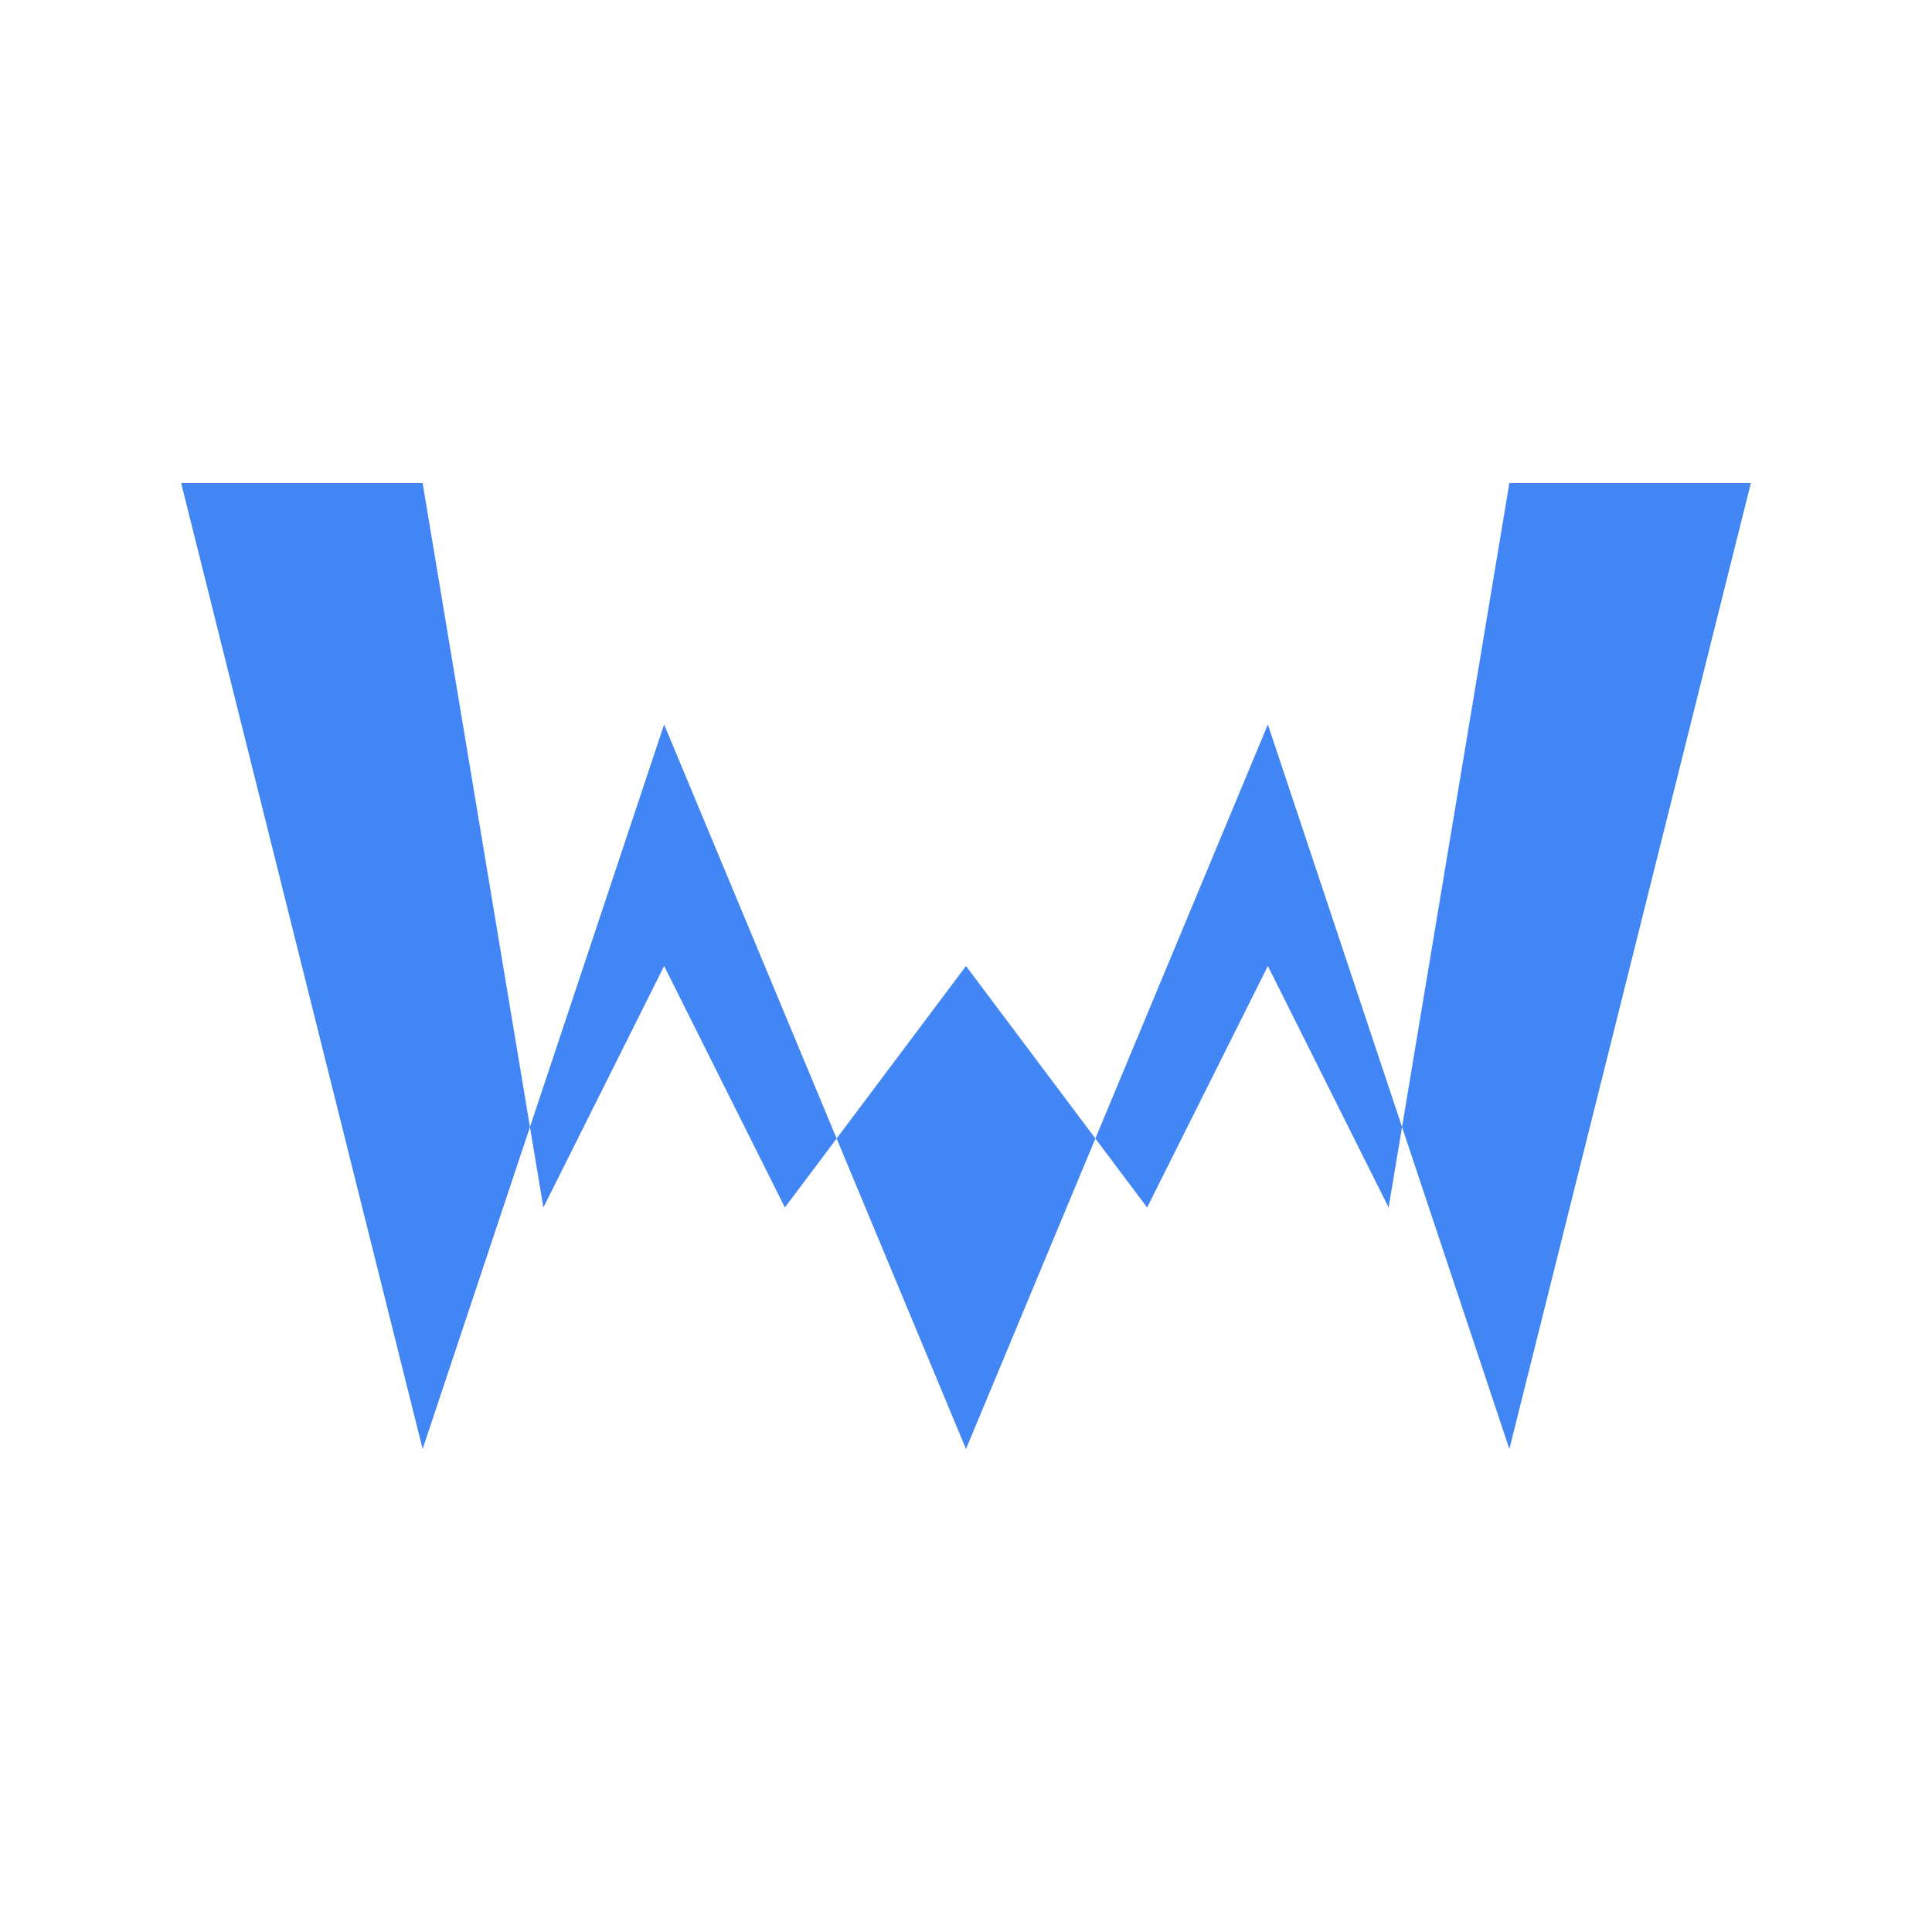
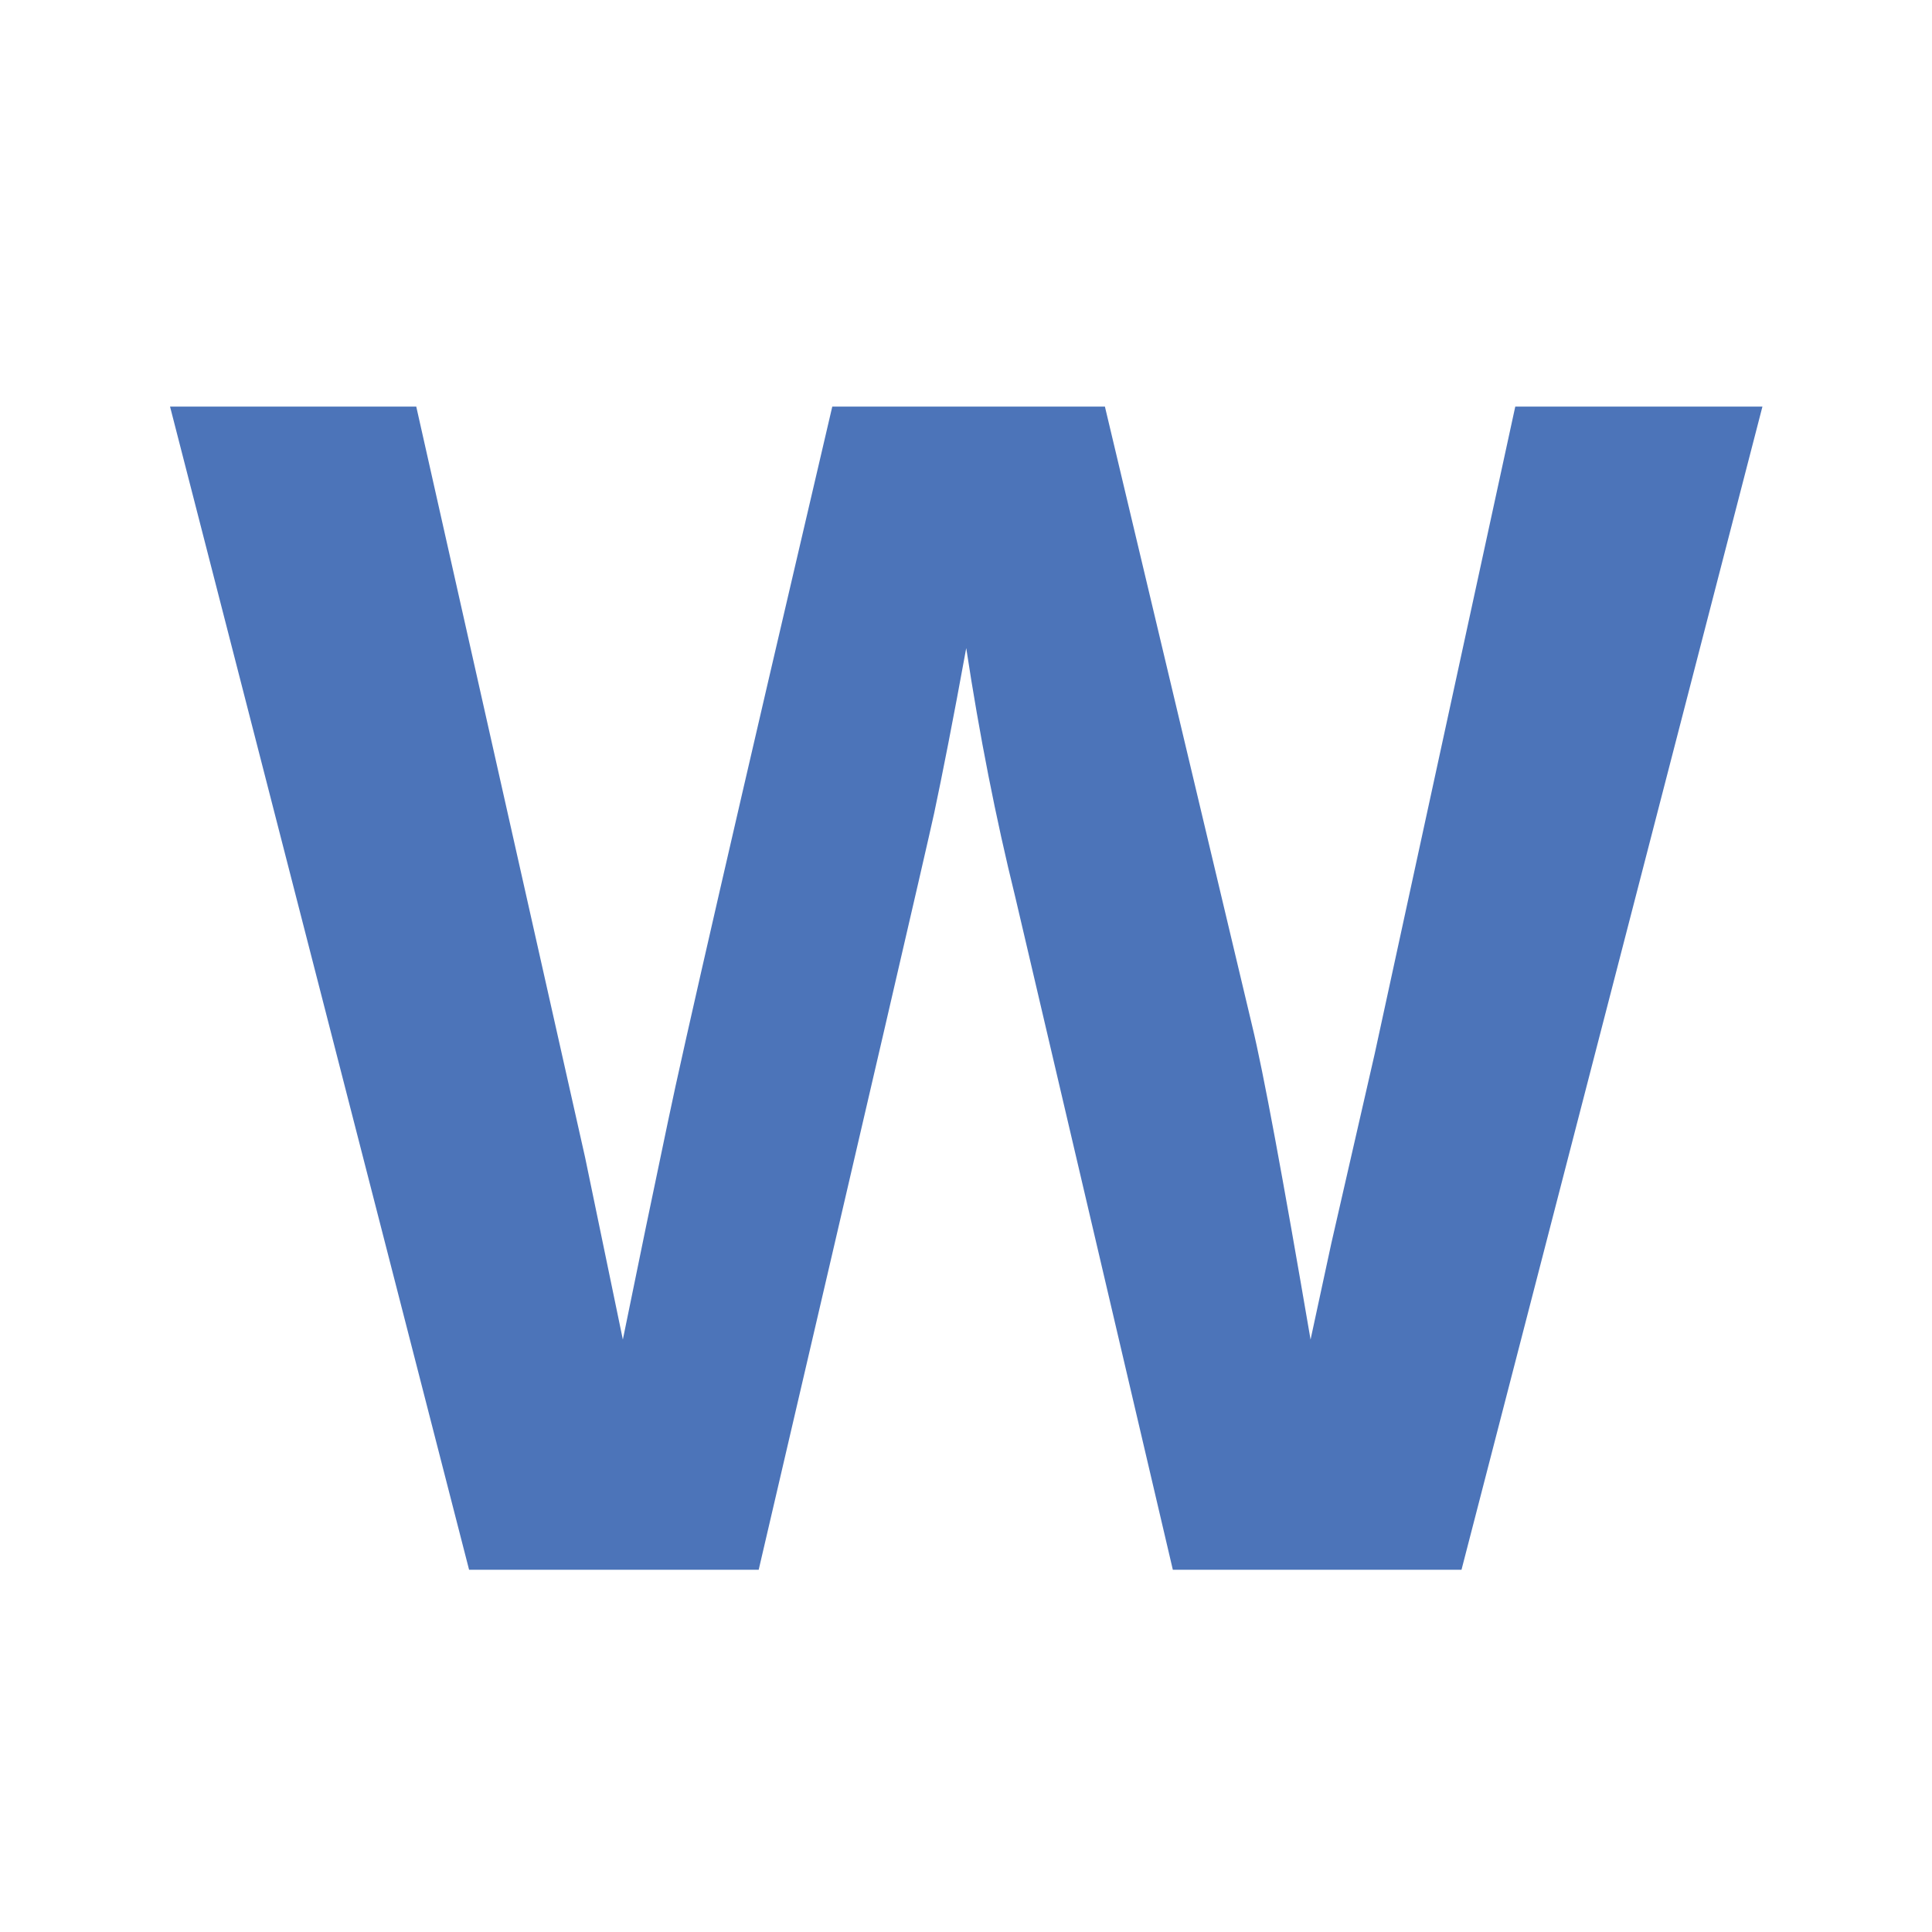
<svg xmlns="http://www.w3.org/2000/svg" width="32" height="32" viewBox="0 0 32 32" fill="none">
-   <path d="M3 8 L7 24 L11 12 L16 24 L21 12 L25 24 L29 8 L25 8 L23 20 L21 16 L19 20 L16 16 L13 20 L11 16 L9 20 L7 8 Z" fill="#4285f4" />
+   <text x="16" y="26" font-family="Arial, Helvetica, sans-serif" font-size="28" font-weight="900" fill="#4C74B9" text-anchor="middle" dominant-baseline="alphabetic">W</text>
</svg>
